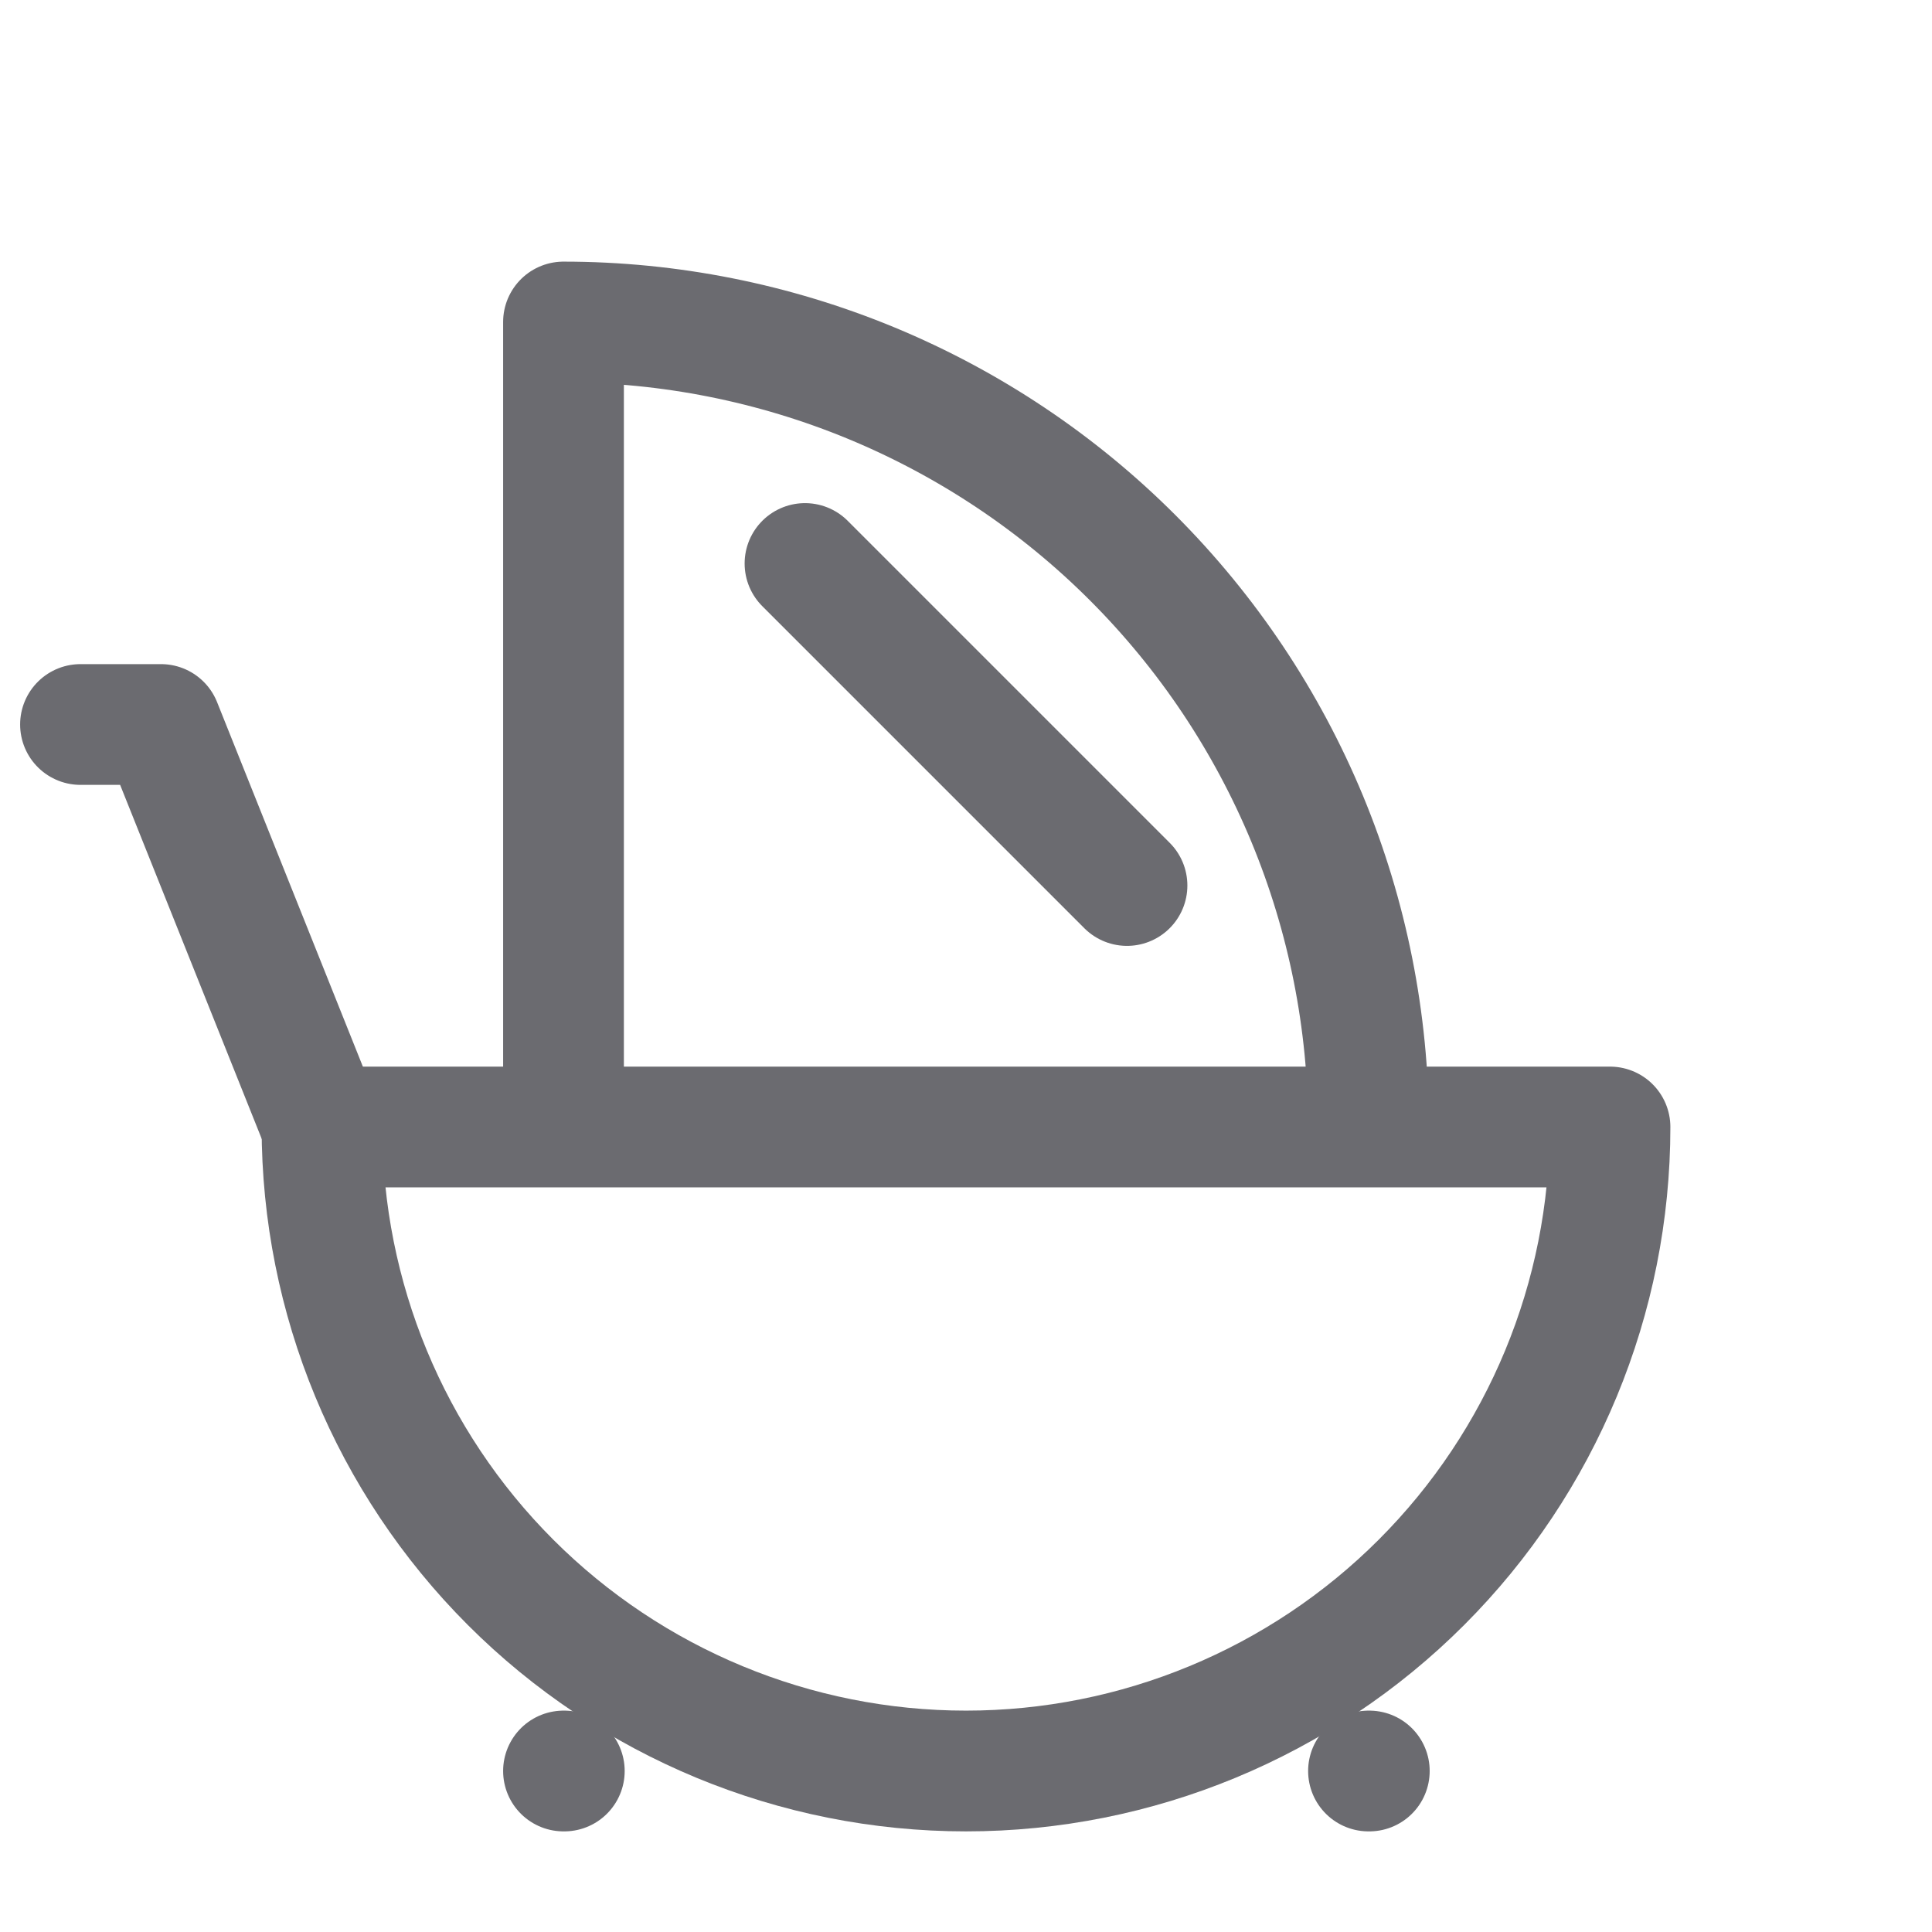
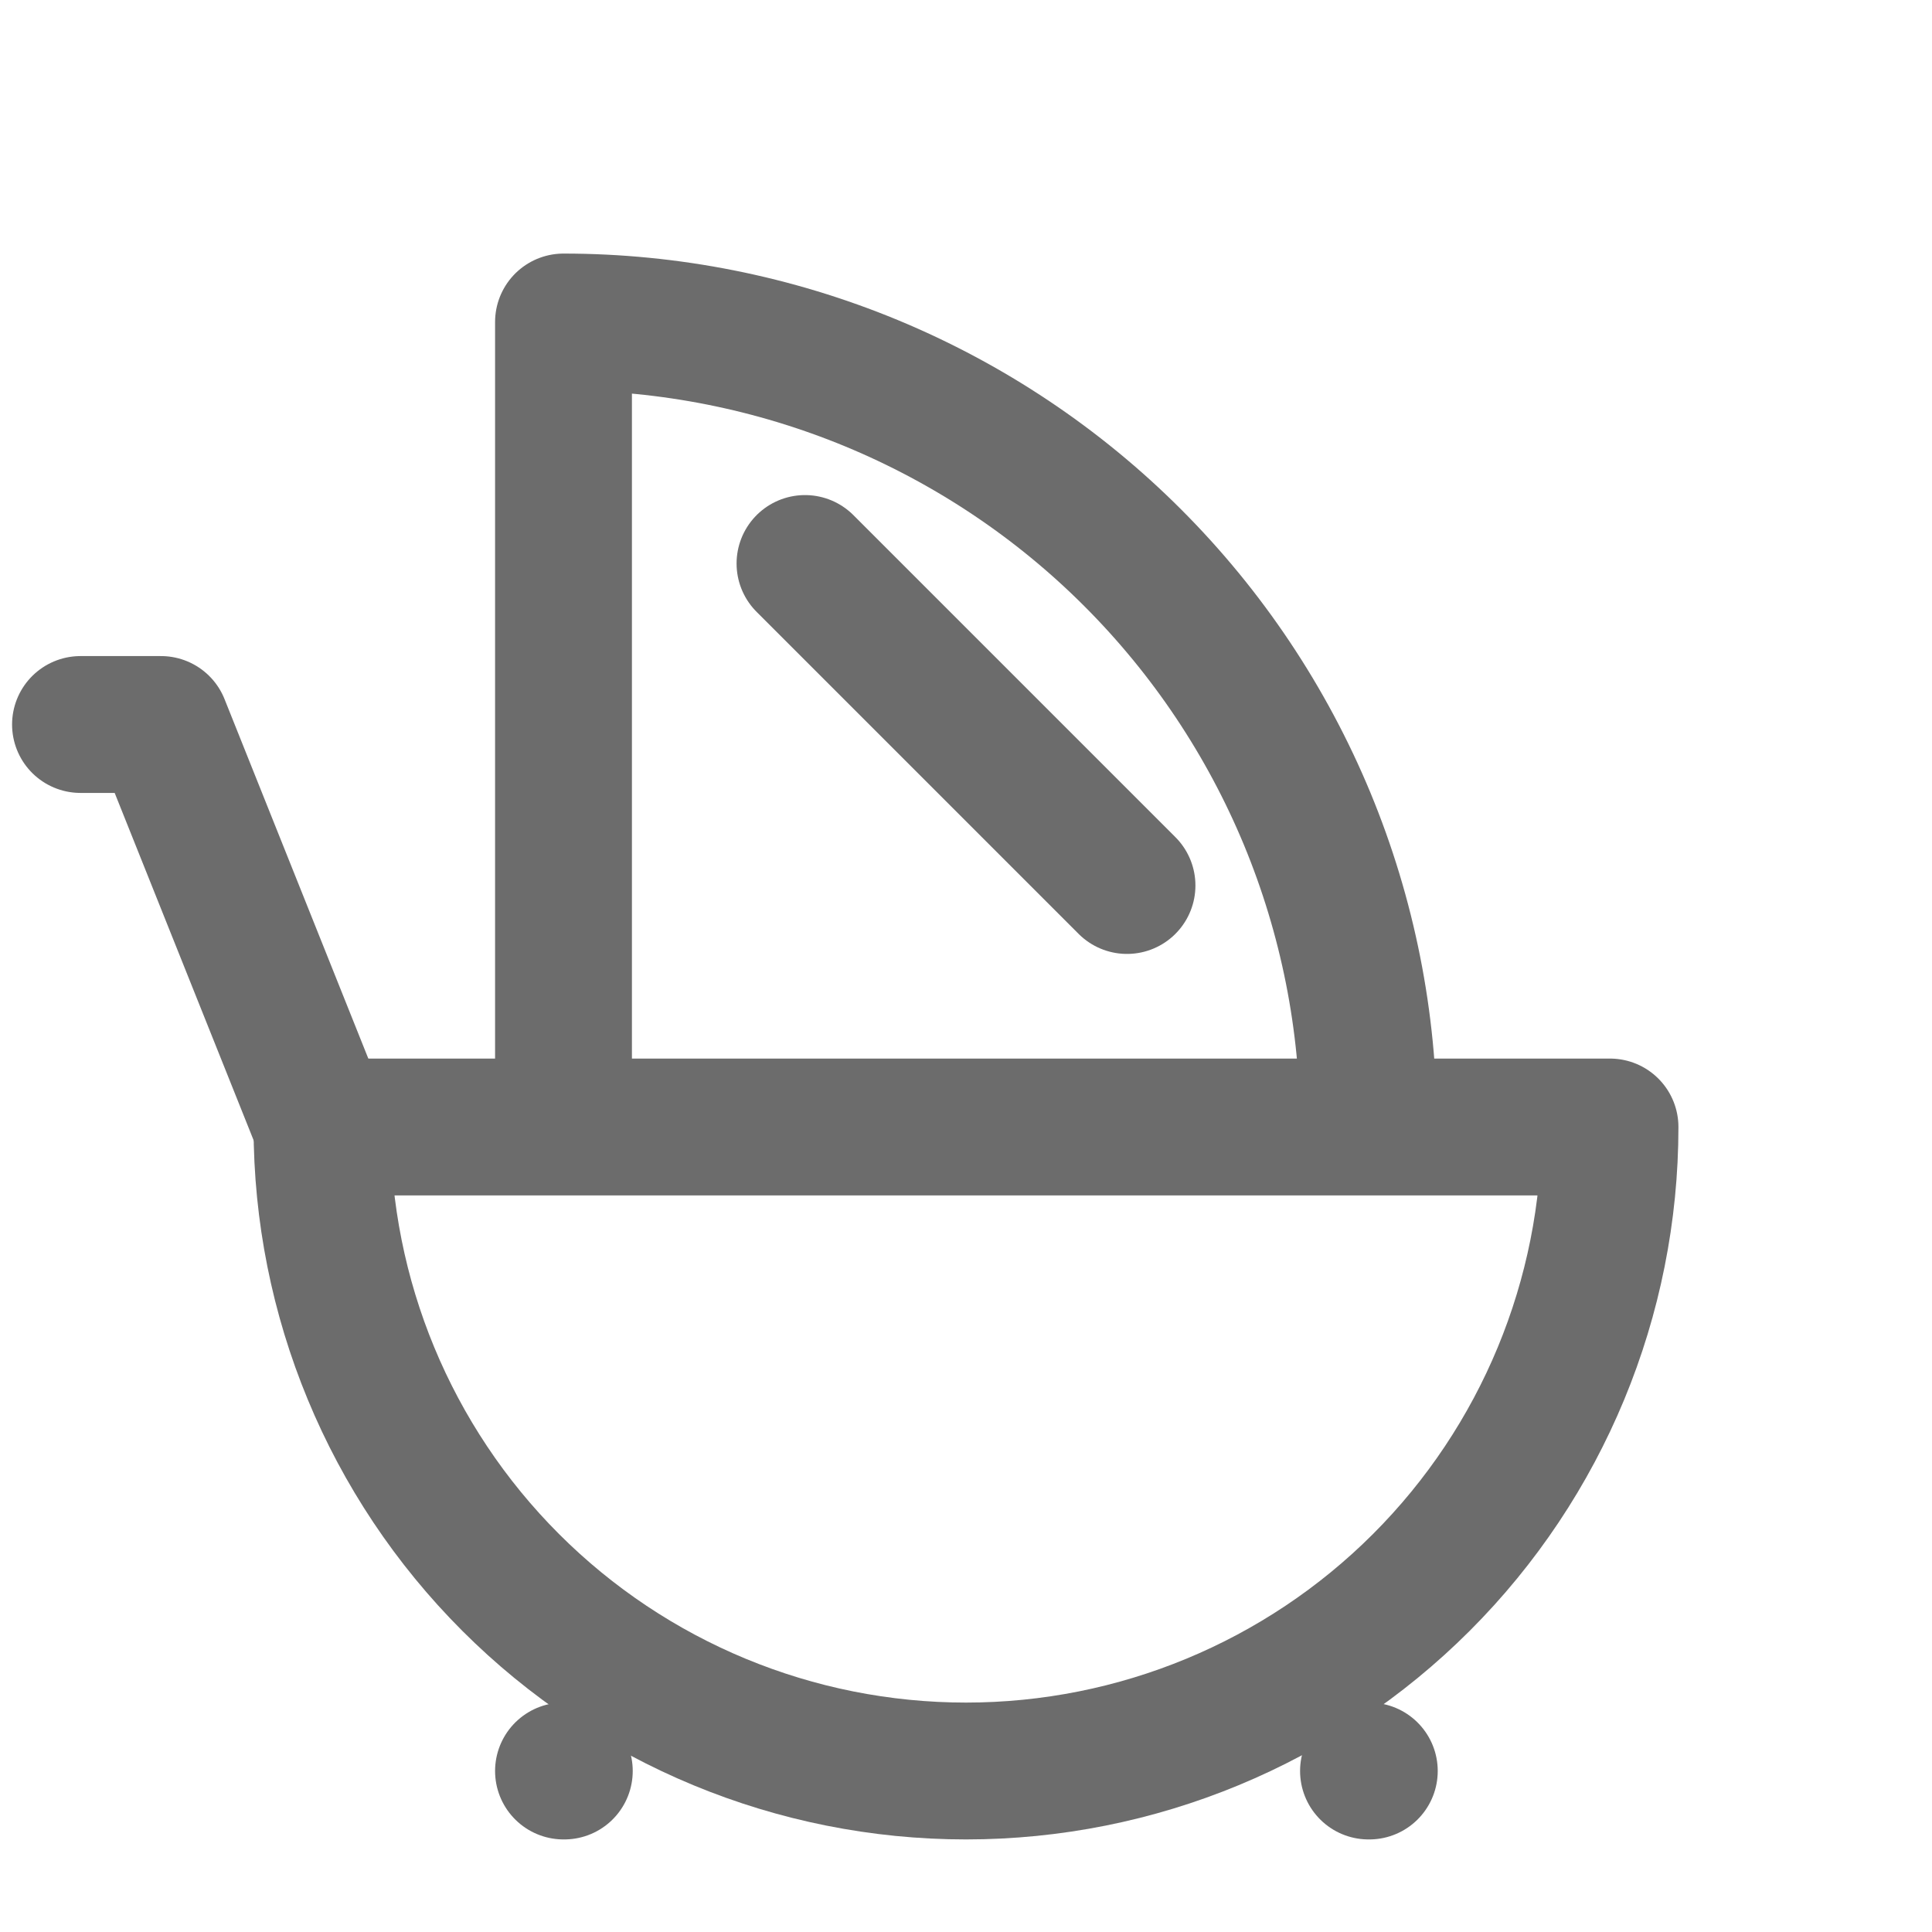
<svg xmlns="http://www.w3.org/2000/svg" width="24" height="24" viewBox="0 0 24 24" fill="none">
-   <path d="M7 4C8.313 4 9.614 4.259 10.827 4.761C12.04 5.264 13.143 6 14.071 6.929C15 7.858 15.736 8.96 16.239 10.173C16.741 11.386 17 12.687 17 14H7V4ZM4 14H20C20 16.122 19.157 18.157 17.657 19.657C16.157 21.157 14.122 22 12 22C9.878 22 7.843 21.157 6.343 19.657C4.843 18.157 4 16.122 4 14Z" stroke-width="1.5" stroke-linecap="round" stroke-linejoin="round" stroke="#6B6B70" />
-   <path d="M4 14L2 9H1M7 22H7.01M17 22H17.01" stroke-width="1.5" stroke-linecap="round" stroke-linejoin="round" stroke="#6B6B70" />
-   <path d="M10 7L14 11" stroke-width="1.5" stroke-linecap="round" stroke-linejoin="round" stroke="#6B6B70" />
+   <path d="M7 4C8.313 4 9.614 4.259 10.827 4.761C12.04 5.264 13.143 6 14.071 6.929C15 7.858 15.736 8.96 16.239 10.173C16.741 11.386 17 12.687 17 14H7V4ZM4 14H20C20 16.122 19.157 18.157 17.657 19.657C16.157 21.157 14.122 22 12 22C9.878 22 7.843 21.157 6.343 19.657C4.843 18.157 4 16.122 4 14Z" stroke-width="1.7" vector-effect="non-scaling-stroke" stroke-linecap="round" stroke-linejoin="round" stroke="#6C6C6C" />
+   <path d="M4 14L2 9H1M7 22H7.01M17 22H17.01" stroke-width="1.7" vector-effect="non-scaling-stroke" stroke-linecap="round" stroke-linejoin="round" stroke="#6C6C6C" />
+   <path d="M10 7L14 11" stroke-width="1.7" vector-effect="non-scaling-stroke" stroke-linecap="round" stroke-linejoin="round" stroke="#6C6C6C" />
</svg>
